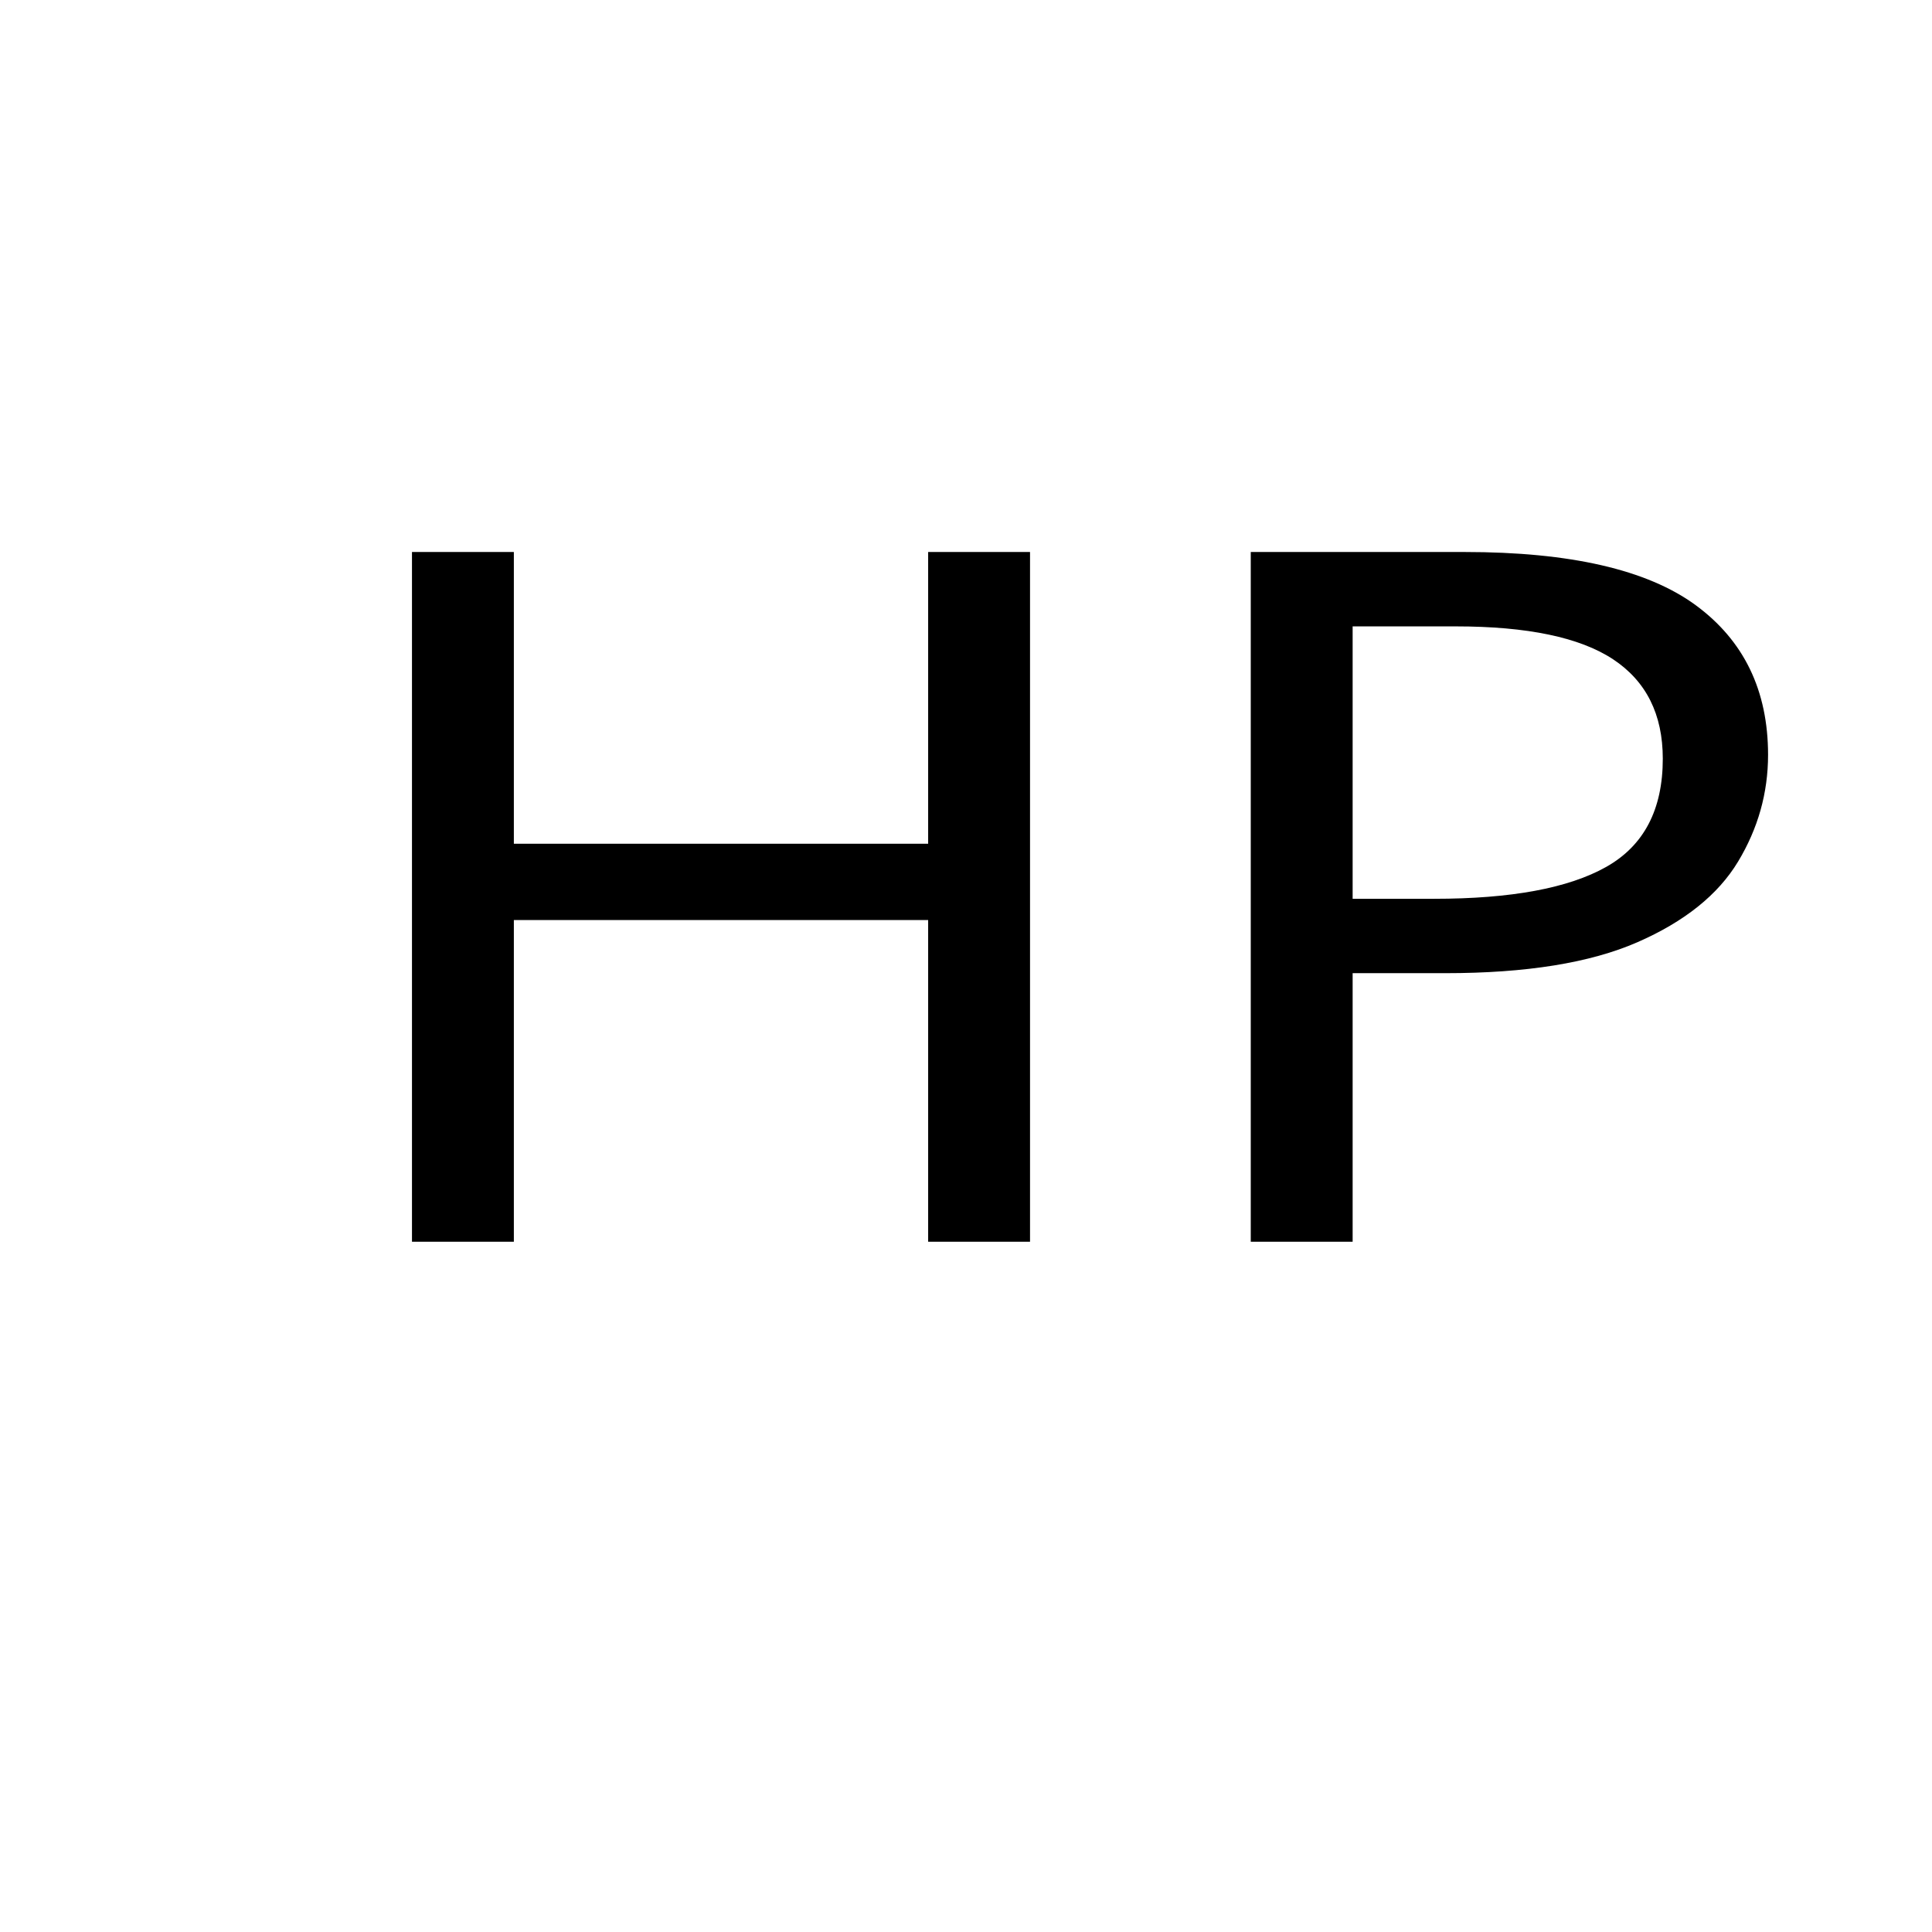
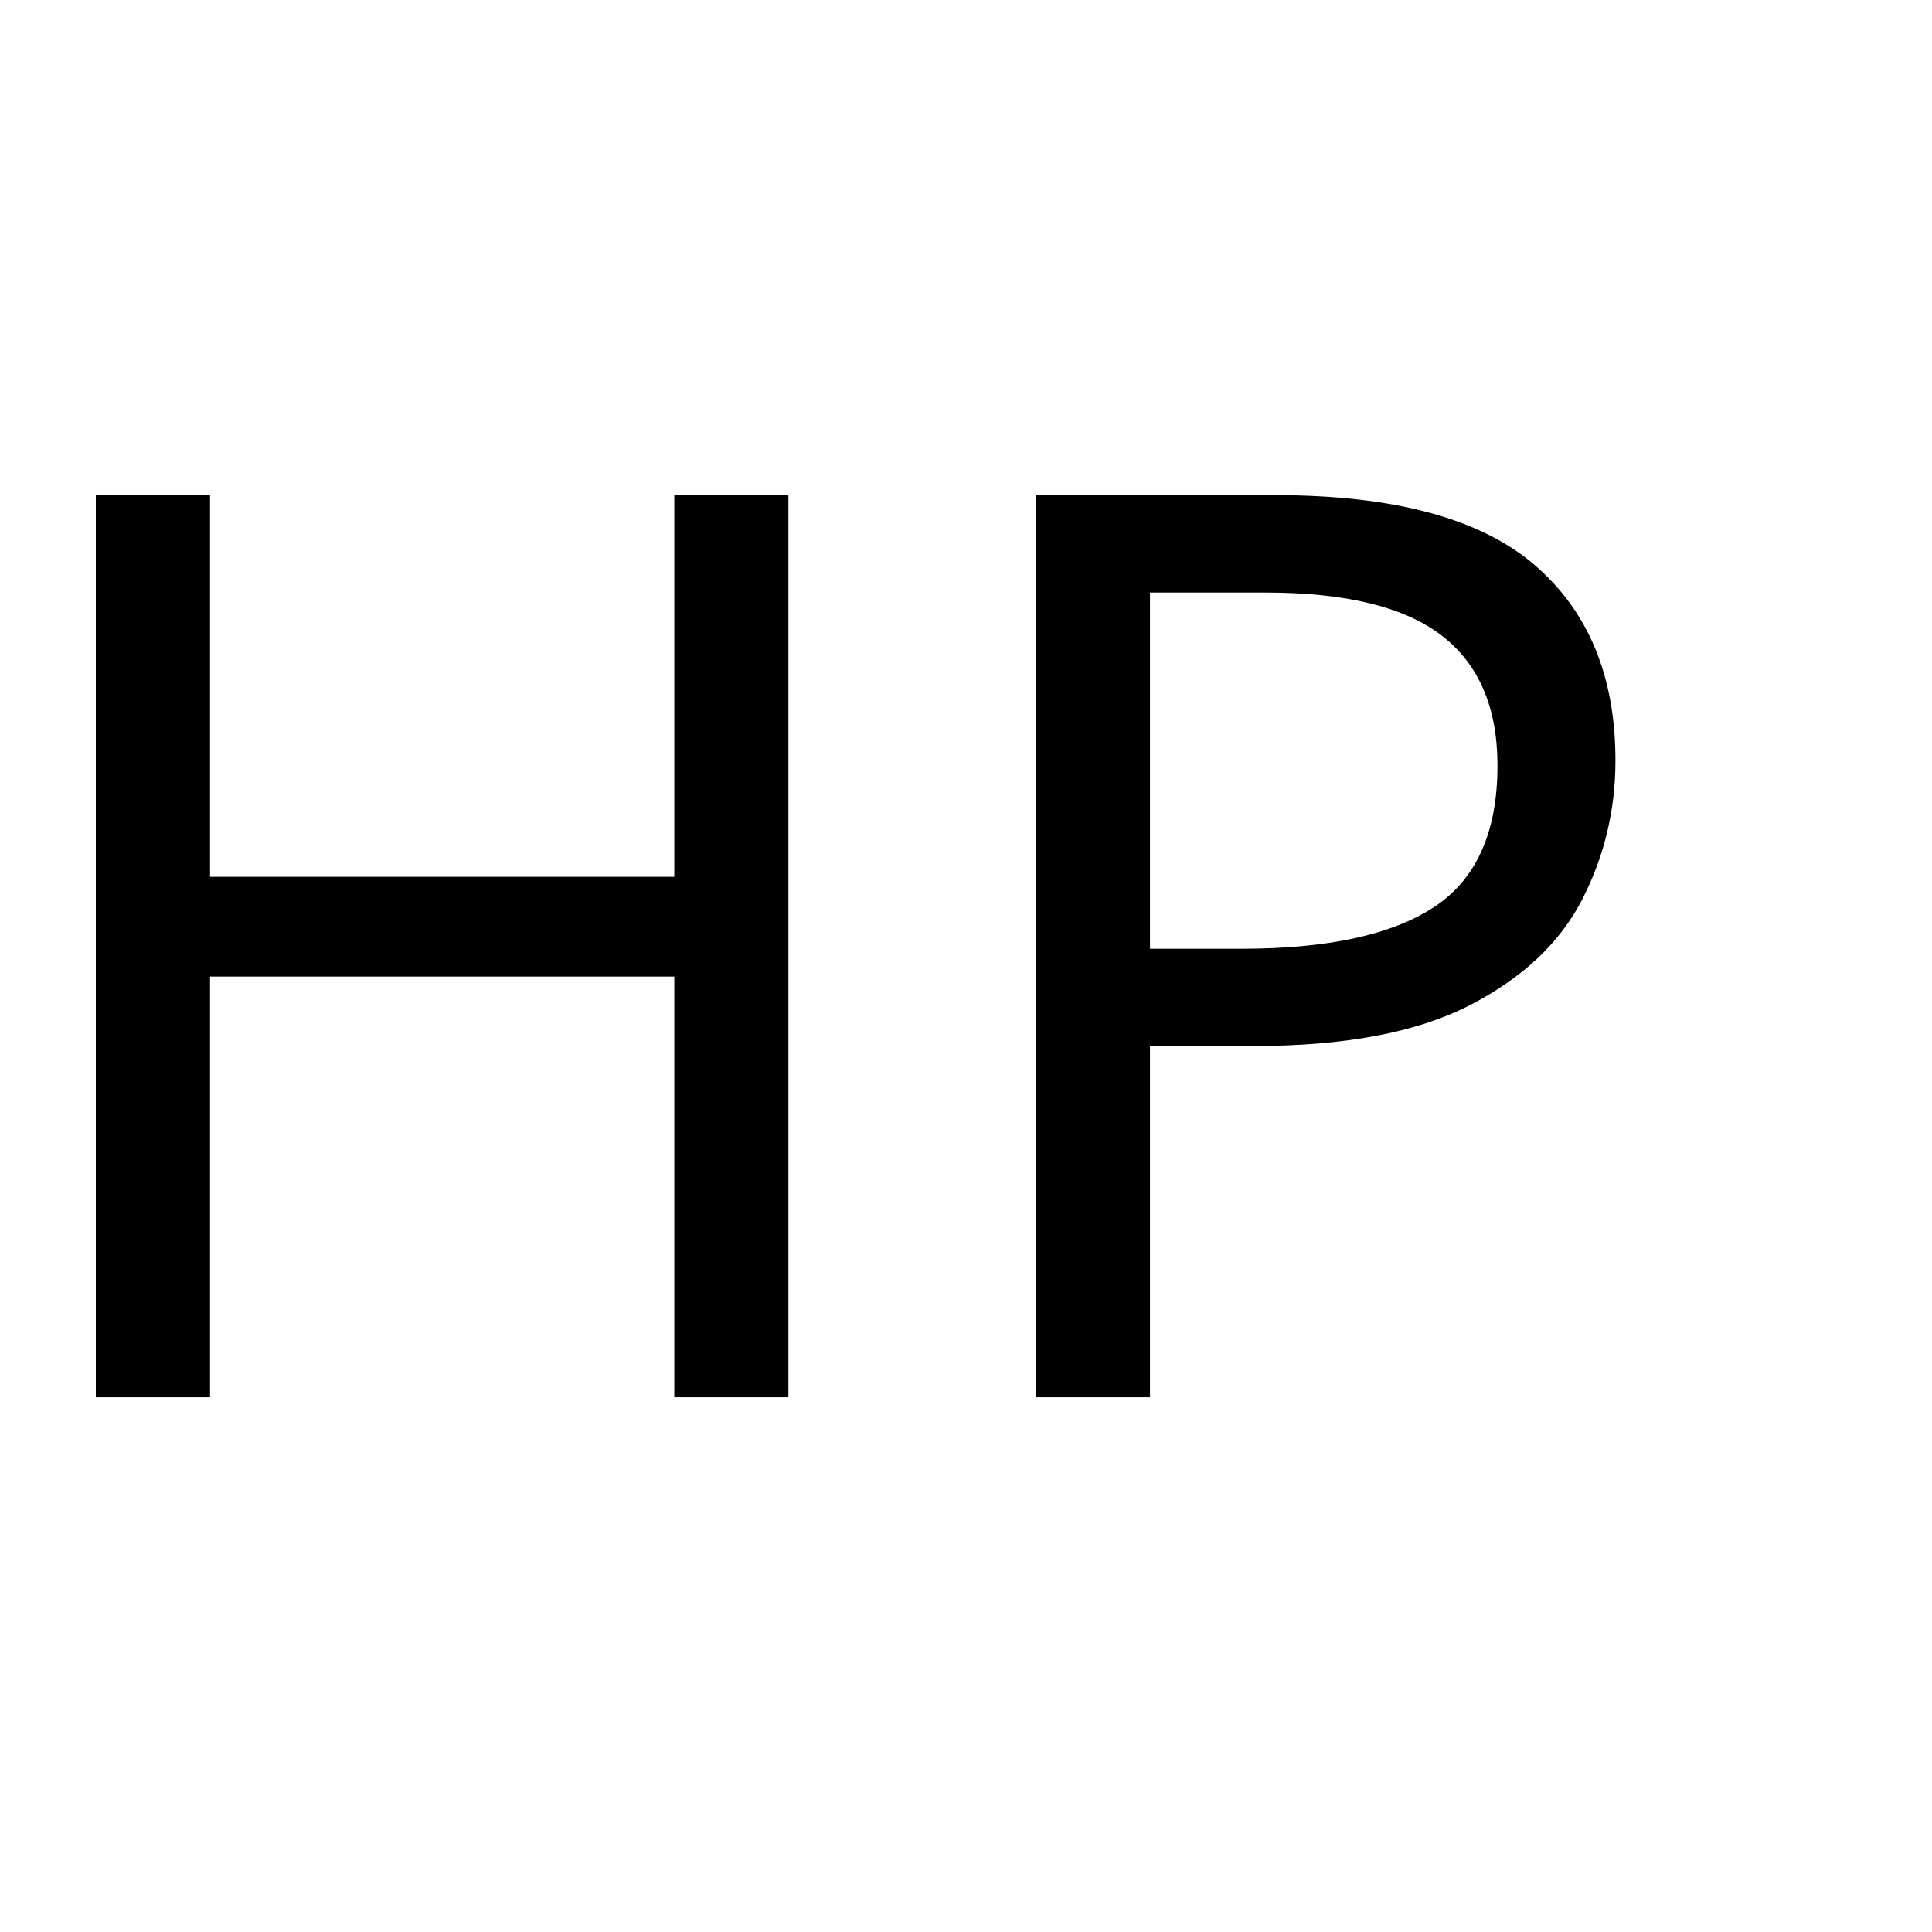
<svg xmlns="http://www.w3.org/2000/svg" version="1.1" id="Layer_1" x="0px" y="0px" viewBox="0 0 250 250" style="enable-background:new 0 0 250 250;" xml:space="preserve">
-   <style type="text/css">
- 	.st0{font-family:'HelveticaNeue-CondensedBlack';}
+   <defs id="defs8" />
+   <style type="text/css" id="style3">
+ 	.st0{font-family:"Arial Black", "Arial Bold", Gadget, sans-serif;}
	.st1{font-size:125px;}
</style>
-   <text id="XMLID_2_" transform="matrix(1.1718 0 0 1 39.1016 160.6787)" class="st0 st1">HP</text>
+   <text id="XMLID_2_" transform="scale(1.002018,0.9979862)" class="st0 st1" x="-3.516" y="181.171" style="font-size:163.807px;font-family:'Arial Black', 'Arial Bold', Gadget, sans-serif">HP</text>
</svg>
